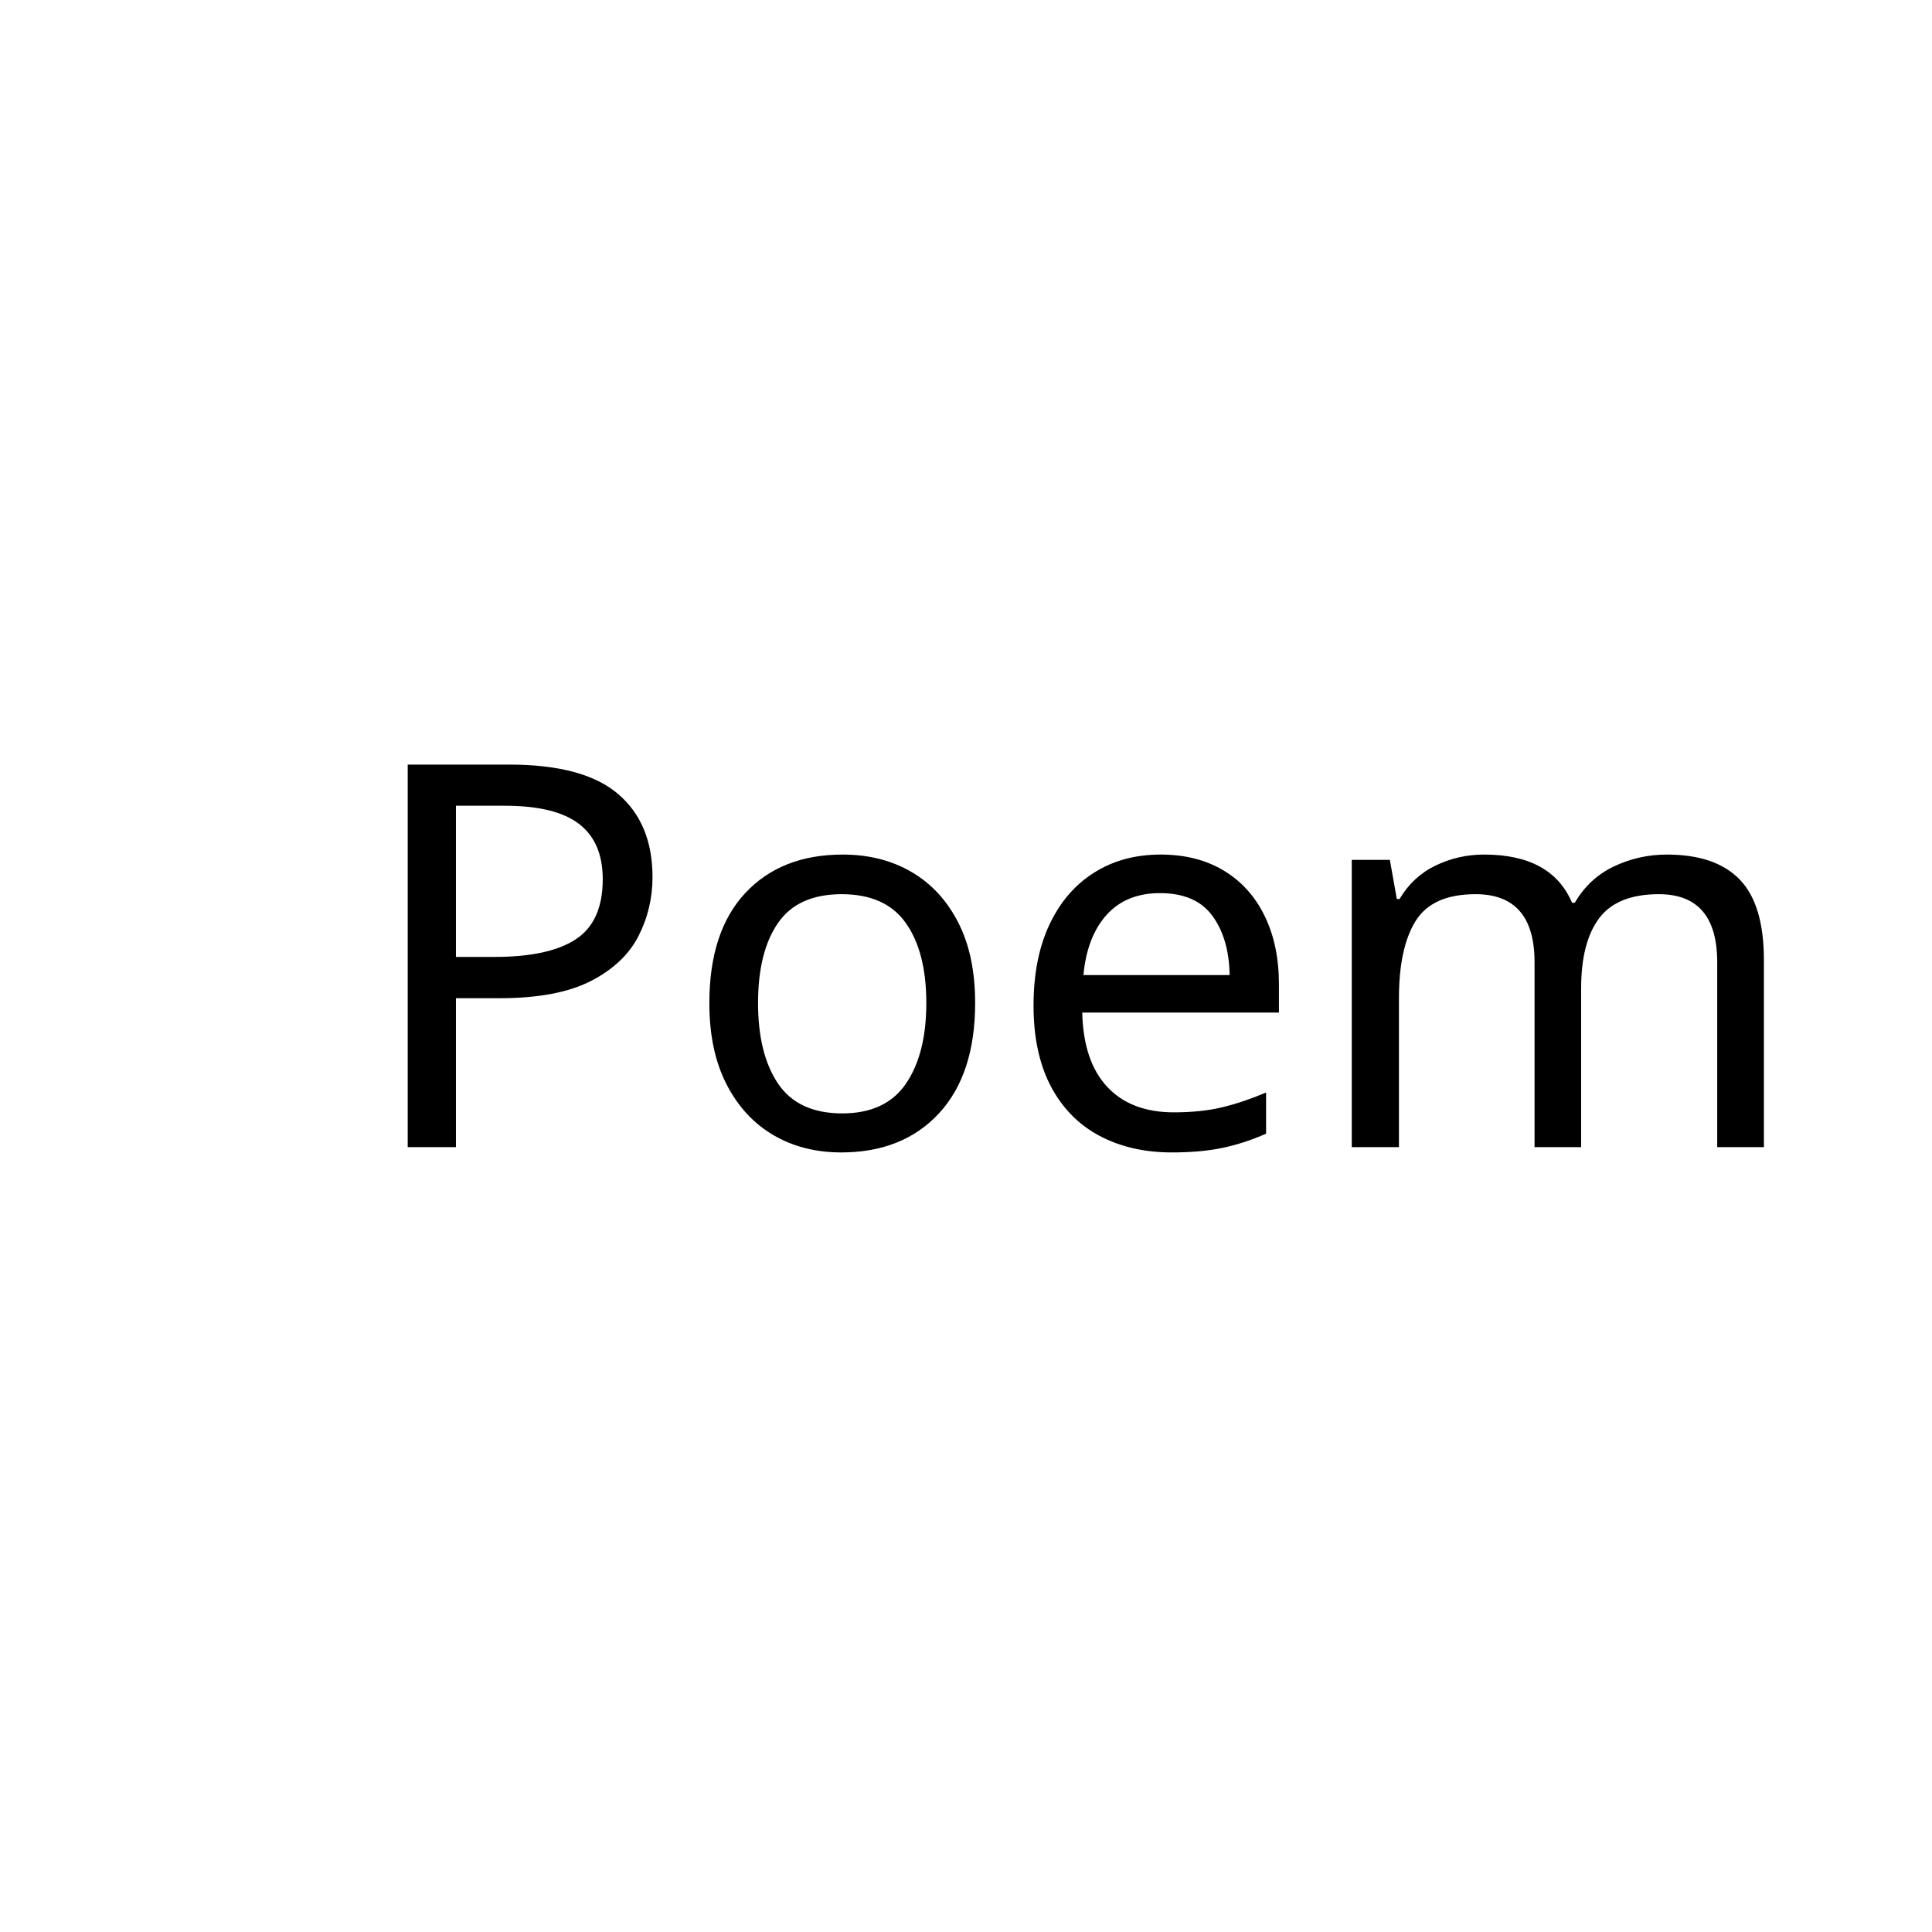
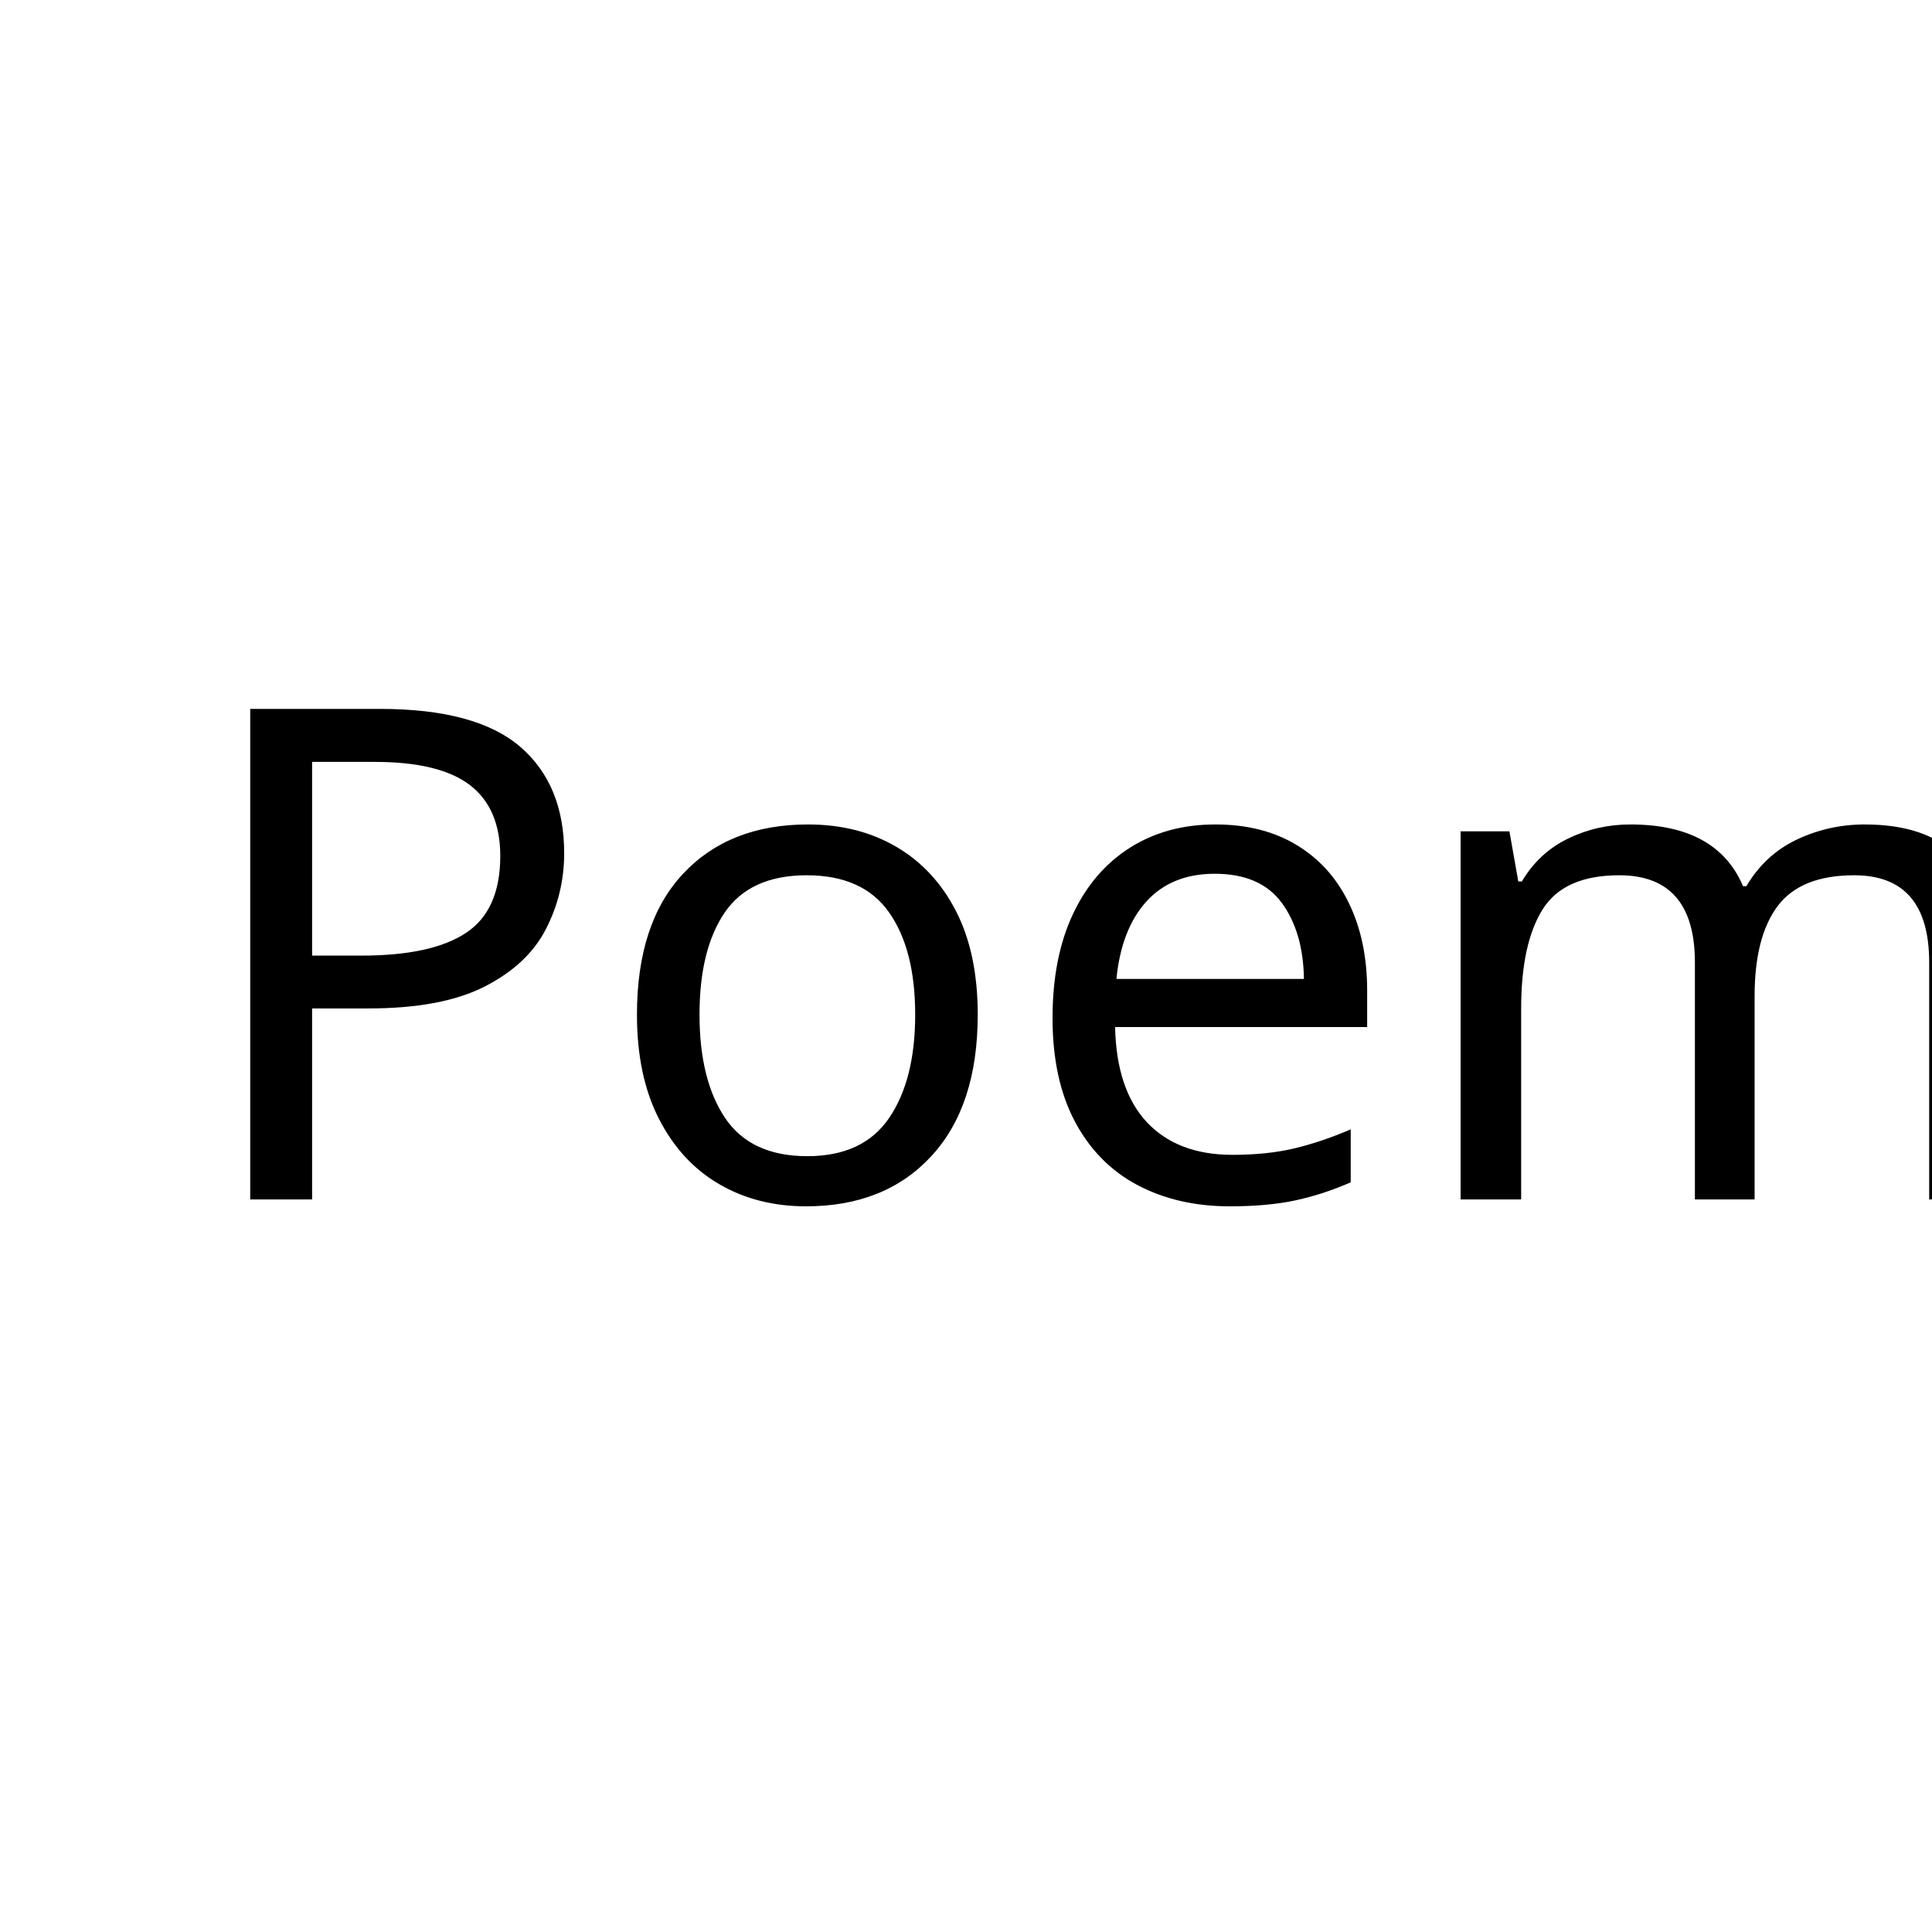
- <svg xmlns="http://www.w3.org/2000/svg" width="256" height="256">
+ <svg xmlns="http://www.w3.org/2000/svg" width="180" height="180">
  <g>
-     <text font-weight="bold" font-style="normal" transform="matrix(1 0 0 1 0 0)" stroke="#000" xml:space="preserve" text-anchor="start" font-family="Noto Sans JP" font-size="71" id="svg_1" y="324" x="0" stroke-width="0" fill="#000000">Poem</text>
-     <text transform="matrix(1 0 0 1 0 0)" stroke="#000" xml:space="preserve" text-anchor="start" font-family="Noto Sans JP" font-size="71" id="svg_2" y="152" x="47.133" stroke-width="0" fill="#000000">Poem</text>
+     <text font-weight="bold" font-style="normal" stroke="#000" xml:space="preserve" text-anchor="start" font-family="Noto Sans JP" font-size="71" id="svg_1" y="324" x="0" stroke-width="0" fill="#000000">Poem</text>
+     <text transform="matrix(1 0 0 1 0 0)" stroke="#000" fill="#000000" stroke-width="0" x="17.109" y="111.75" id="svg_2" font-size="64" font-family="Noto Sans JP" text-anchor="start" xml:space="preserve">Poem</text>
  </g>
</svg>
